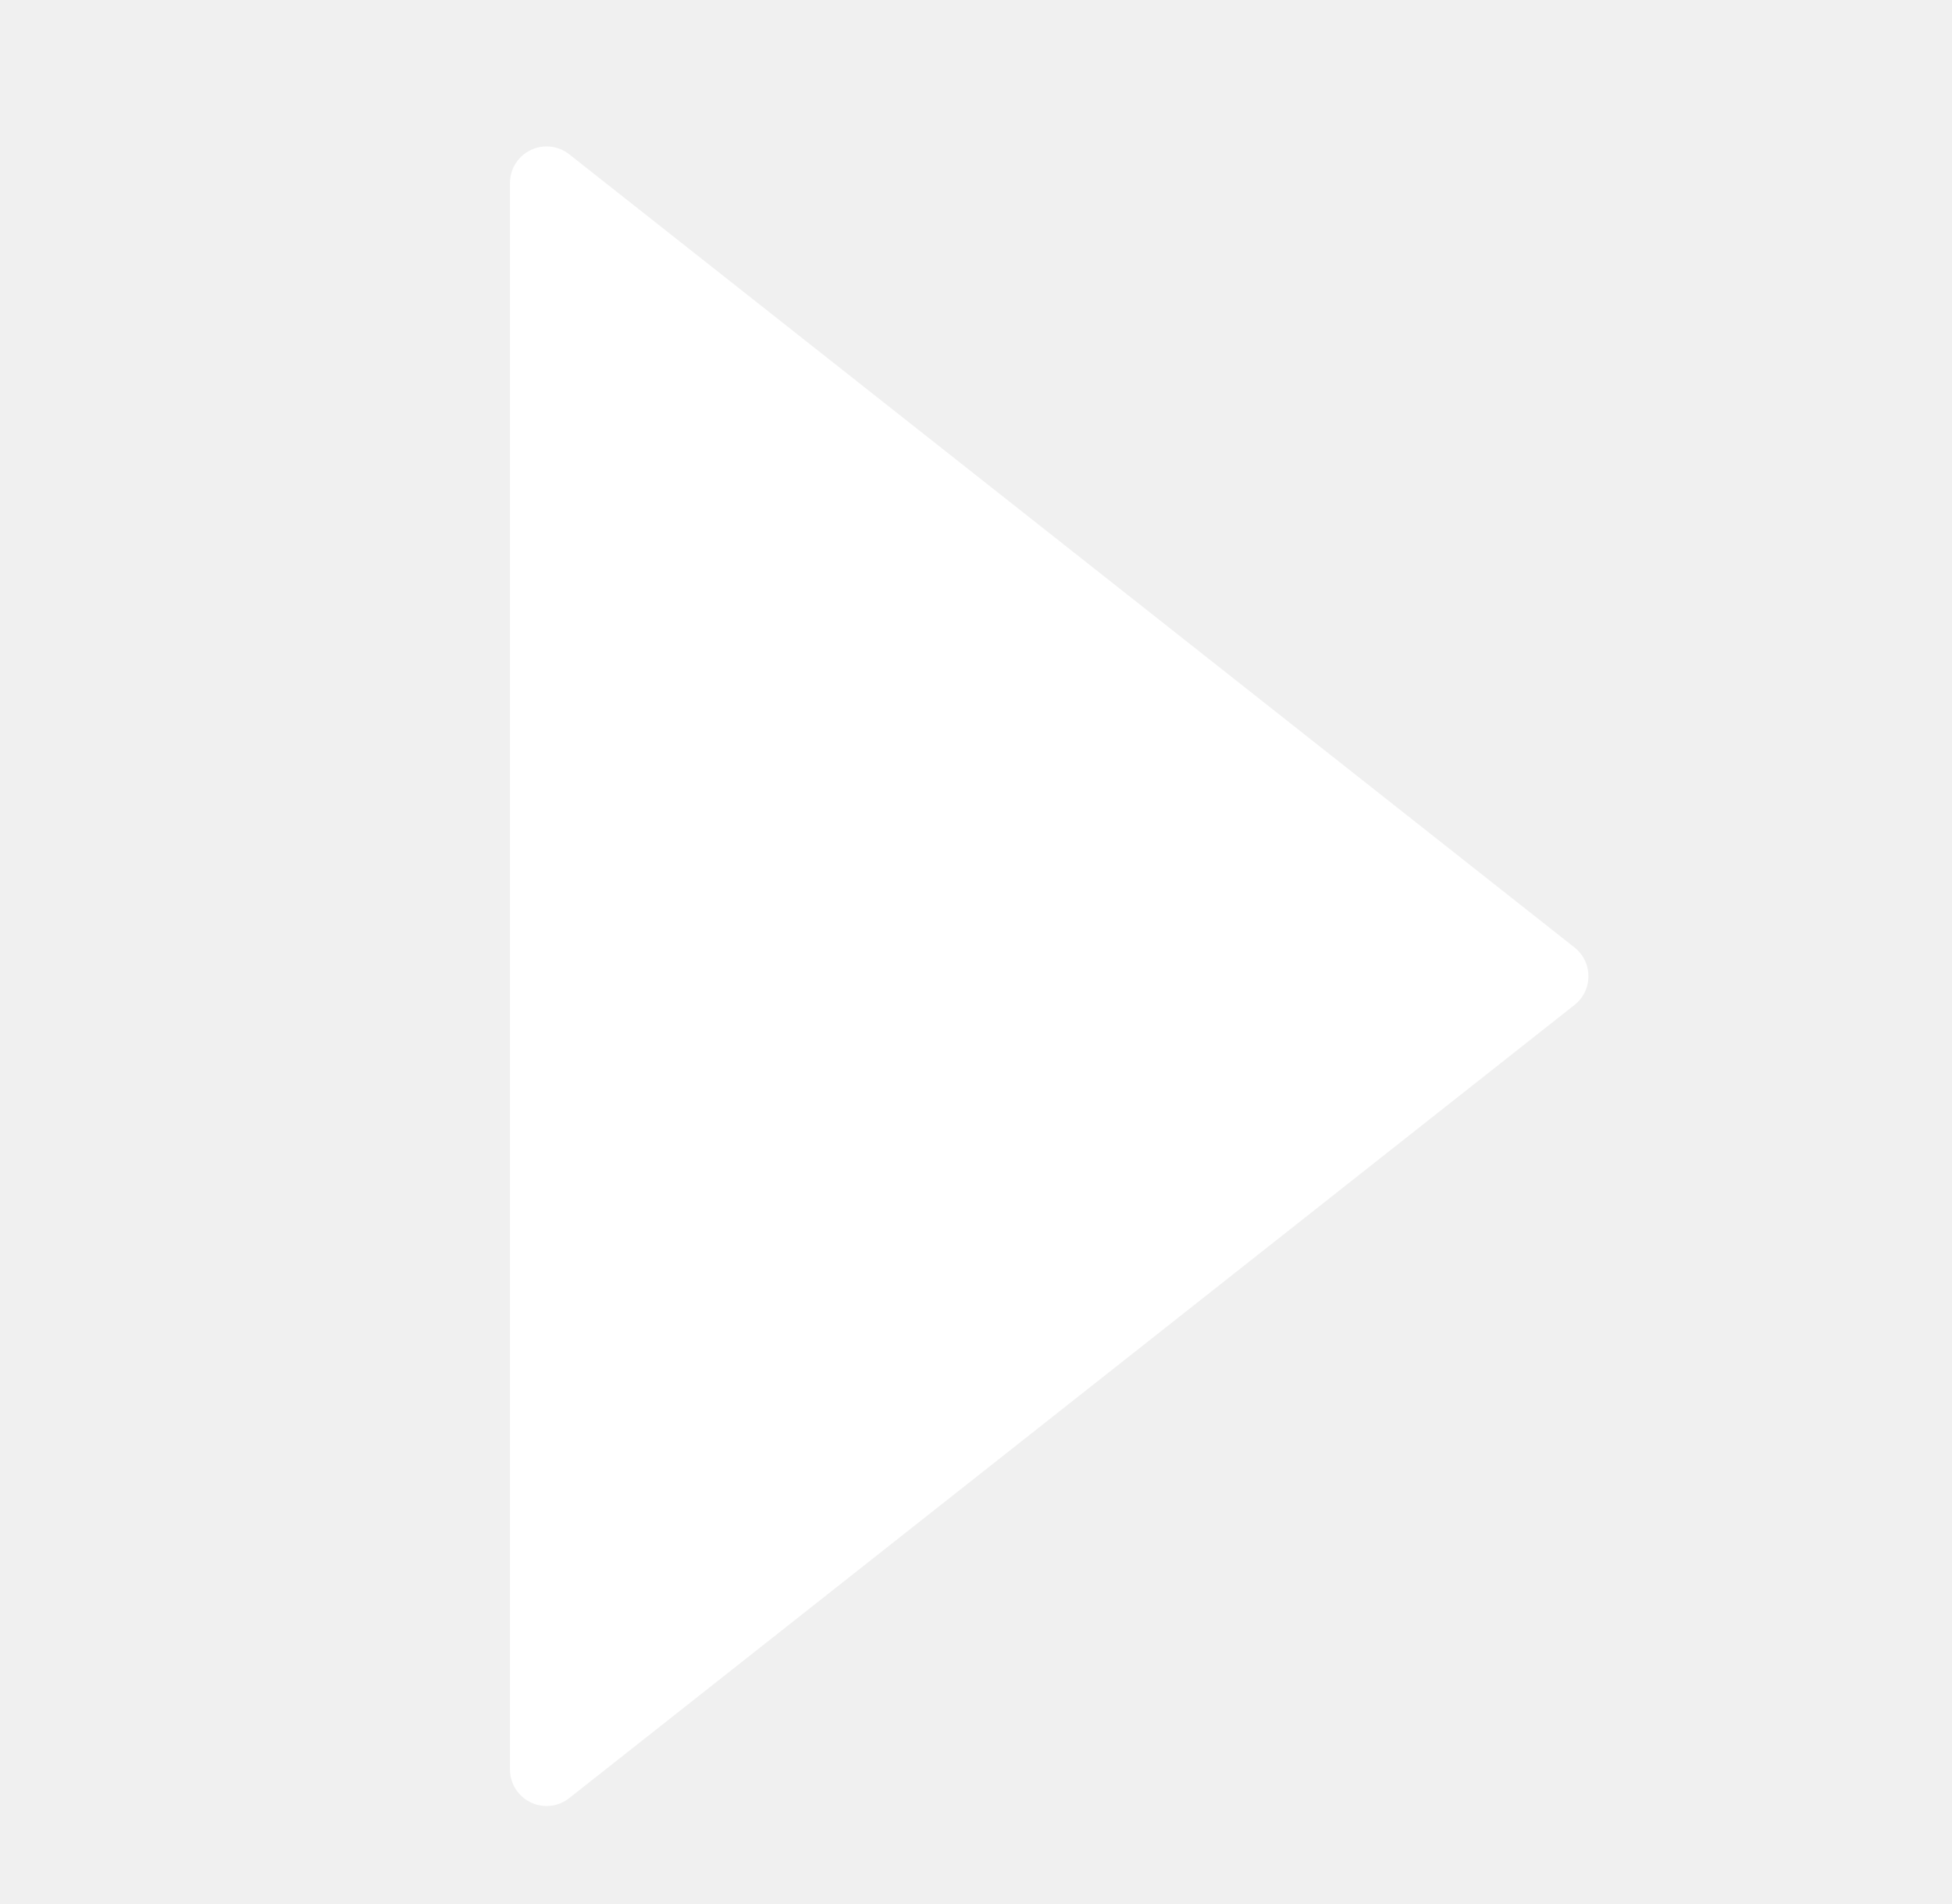
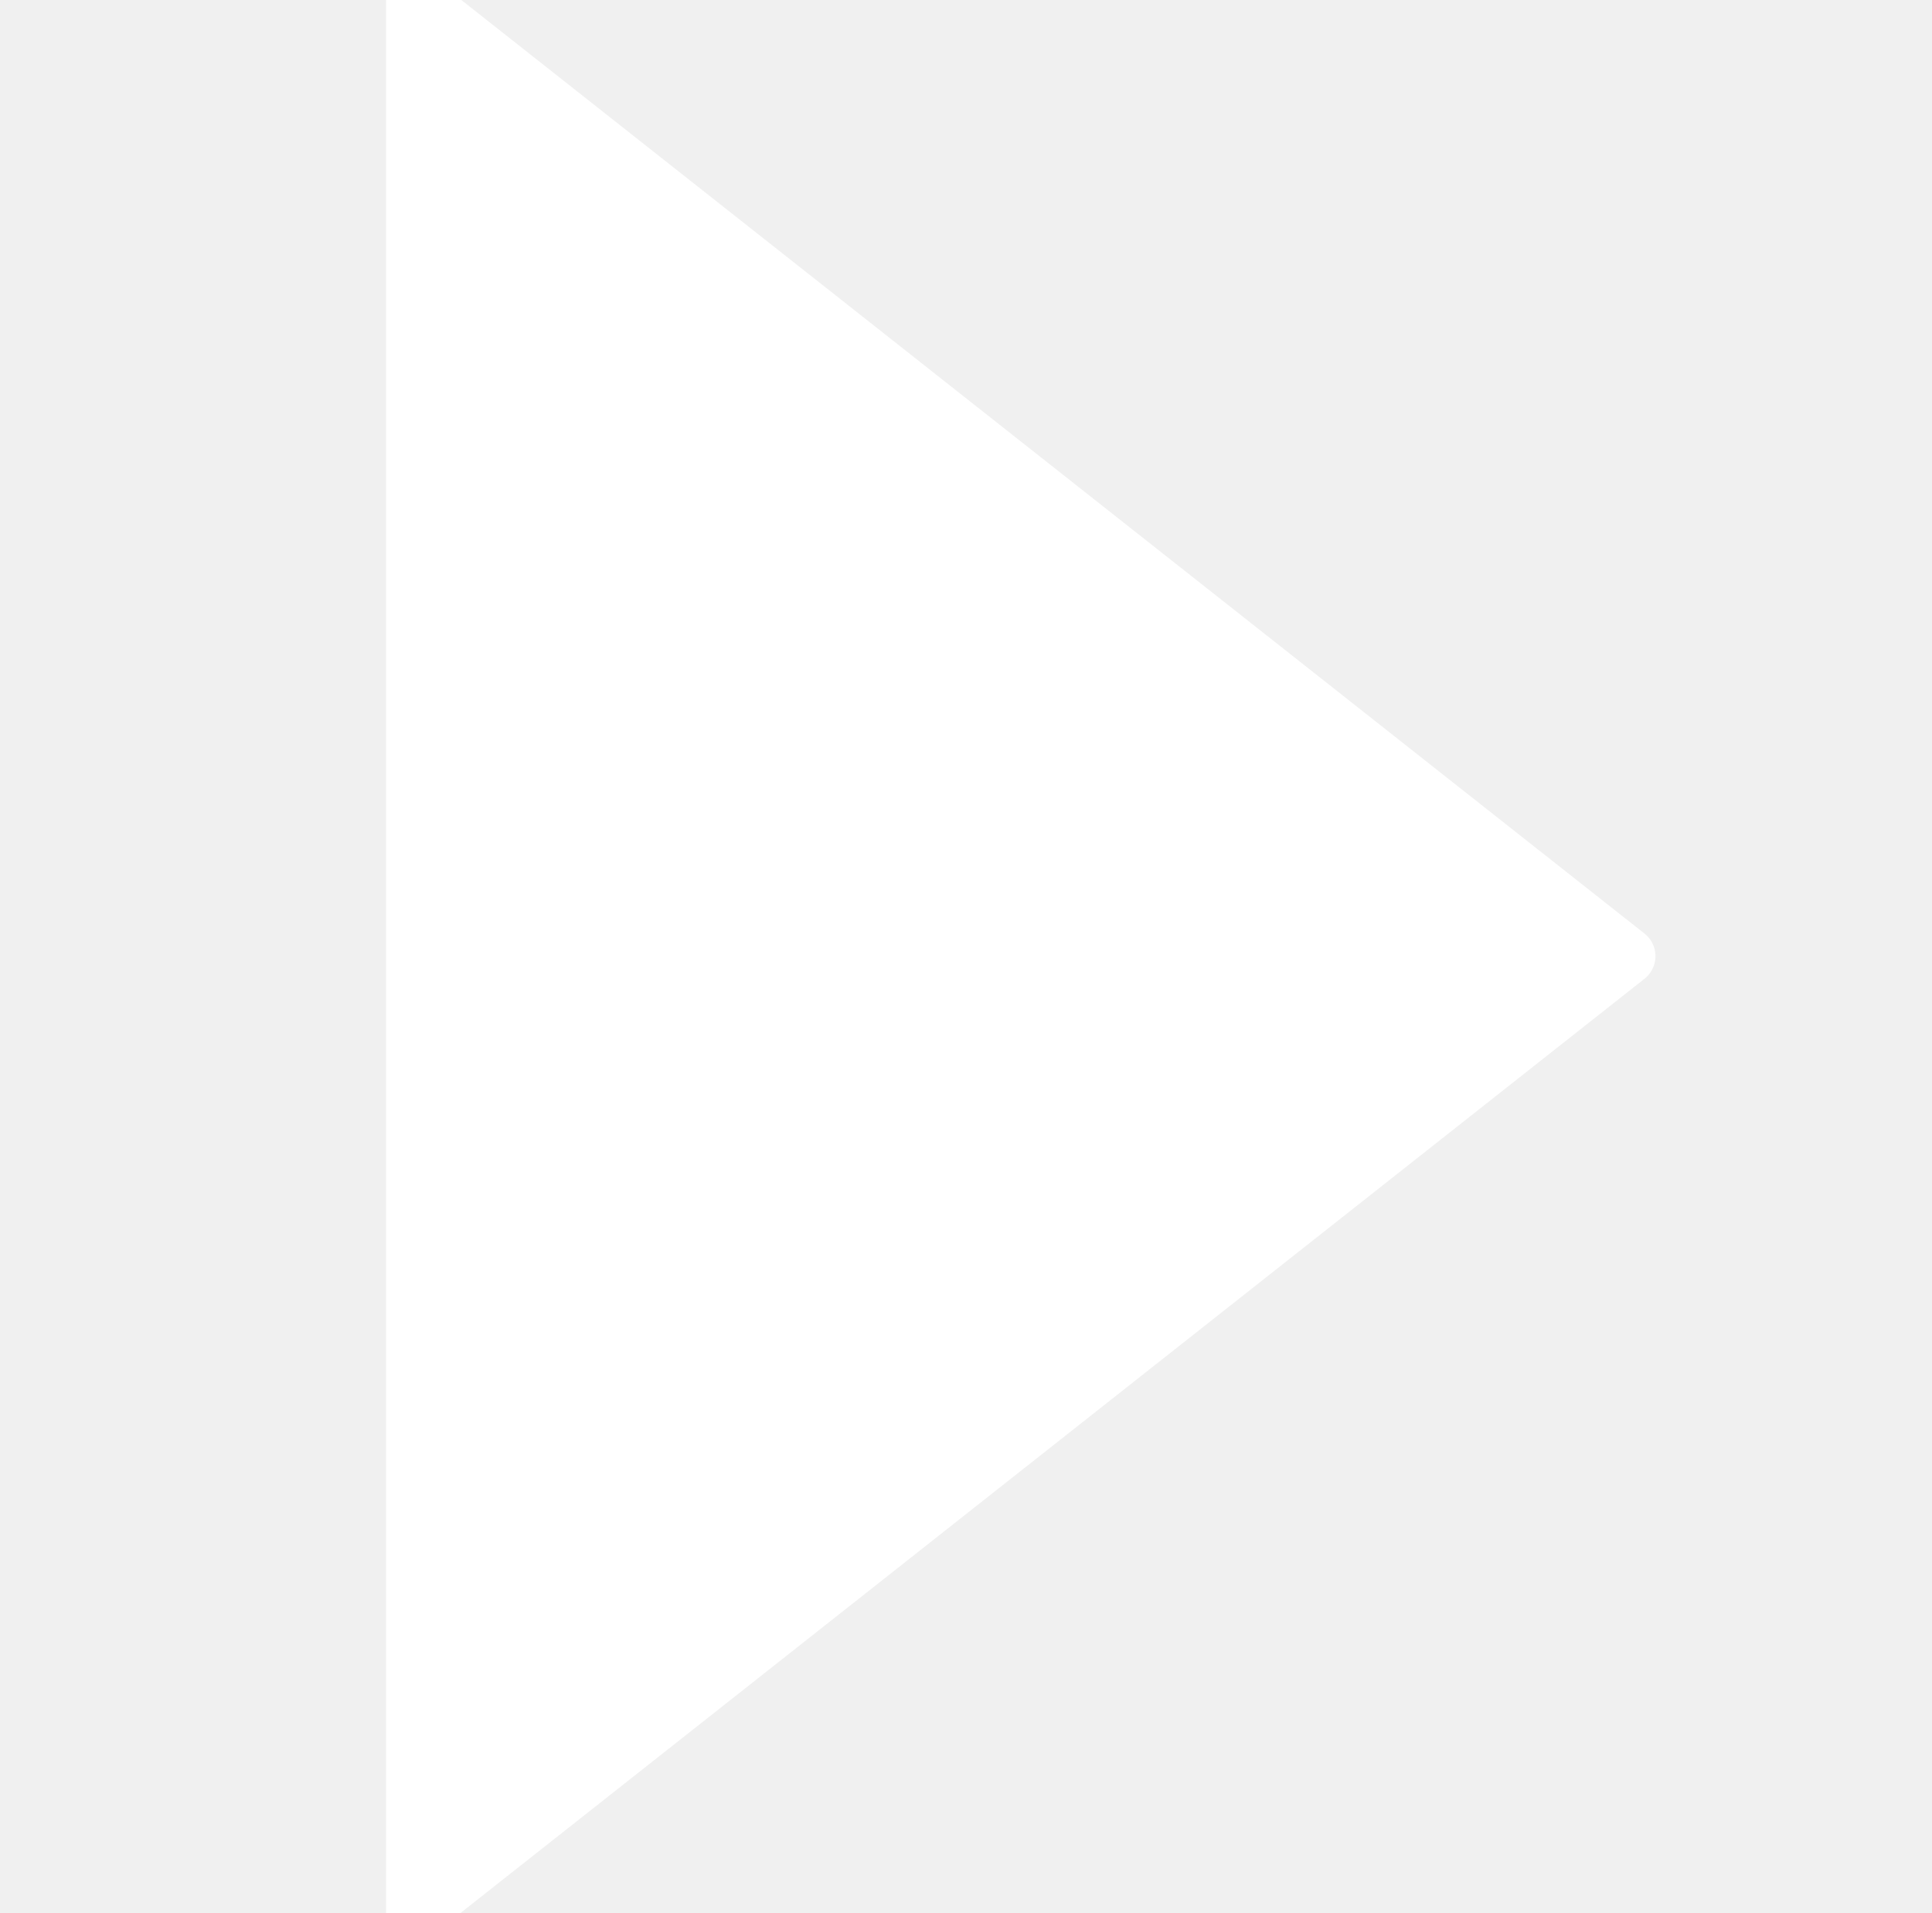
- <svg xmlns="http://www.w3.org/2000/svg" version="1.1" id="Layer_1" x="0px" y="0px" viewBox="0 0 80 78" style="enable-background:new 0 0 80 78;" xml:space="preserve">
-   <style type="text/css">
- 	.st0{fill:#FFFFFF;stroke:#FFFFFF;stroke-width:3;stroke-linecap:round;stroke-linejoin:round;stroke-miterlimit:10;}
- </style>
-   <polygon class="st0" points="22.4,7.5 63.6,40 22.4,72.5 " />
+ <svg xmlns="http://www.w3.org/2000/svg" version="1.1" id="Layer_1" x="0px" y="0px" viewBox="0 0 100.6 99.6" style="enable-background:new 0 0 100.6 99.6;" xml:space="preserve">
+   <polygon style="fill:#FFFFFF;stroke:#FFFFFF;stroke-width:3;stroke-linecap:round;stroke-linejoin:round;stroke-miterlimit:10;" points="  21.6,0 84.7,49.8 21.6,99.6 " />
</svg>
